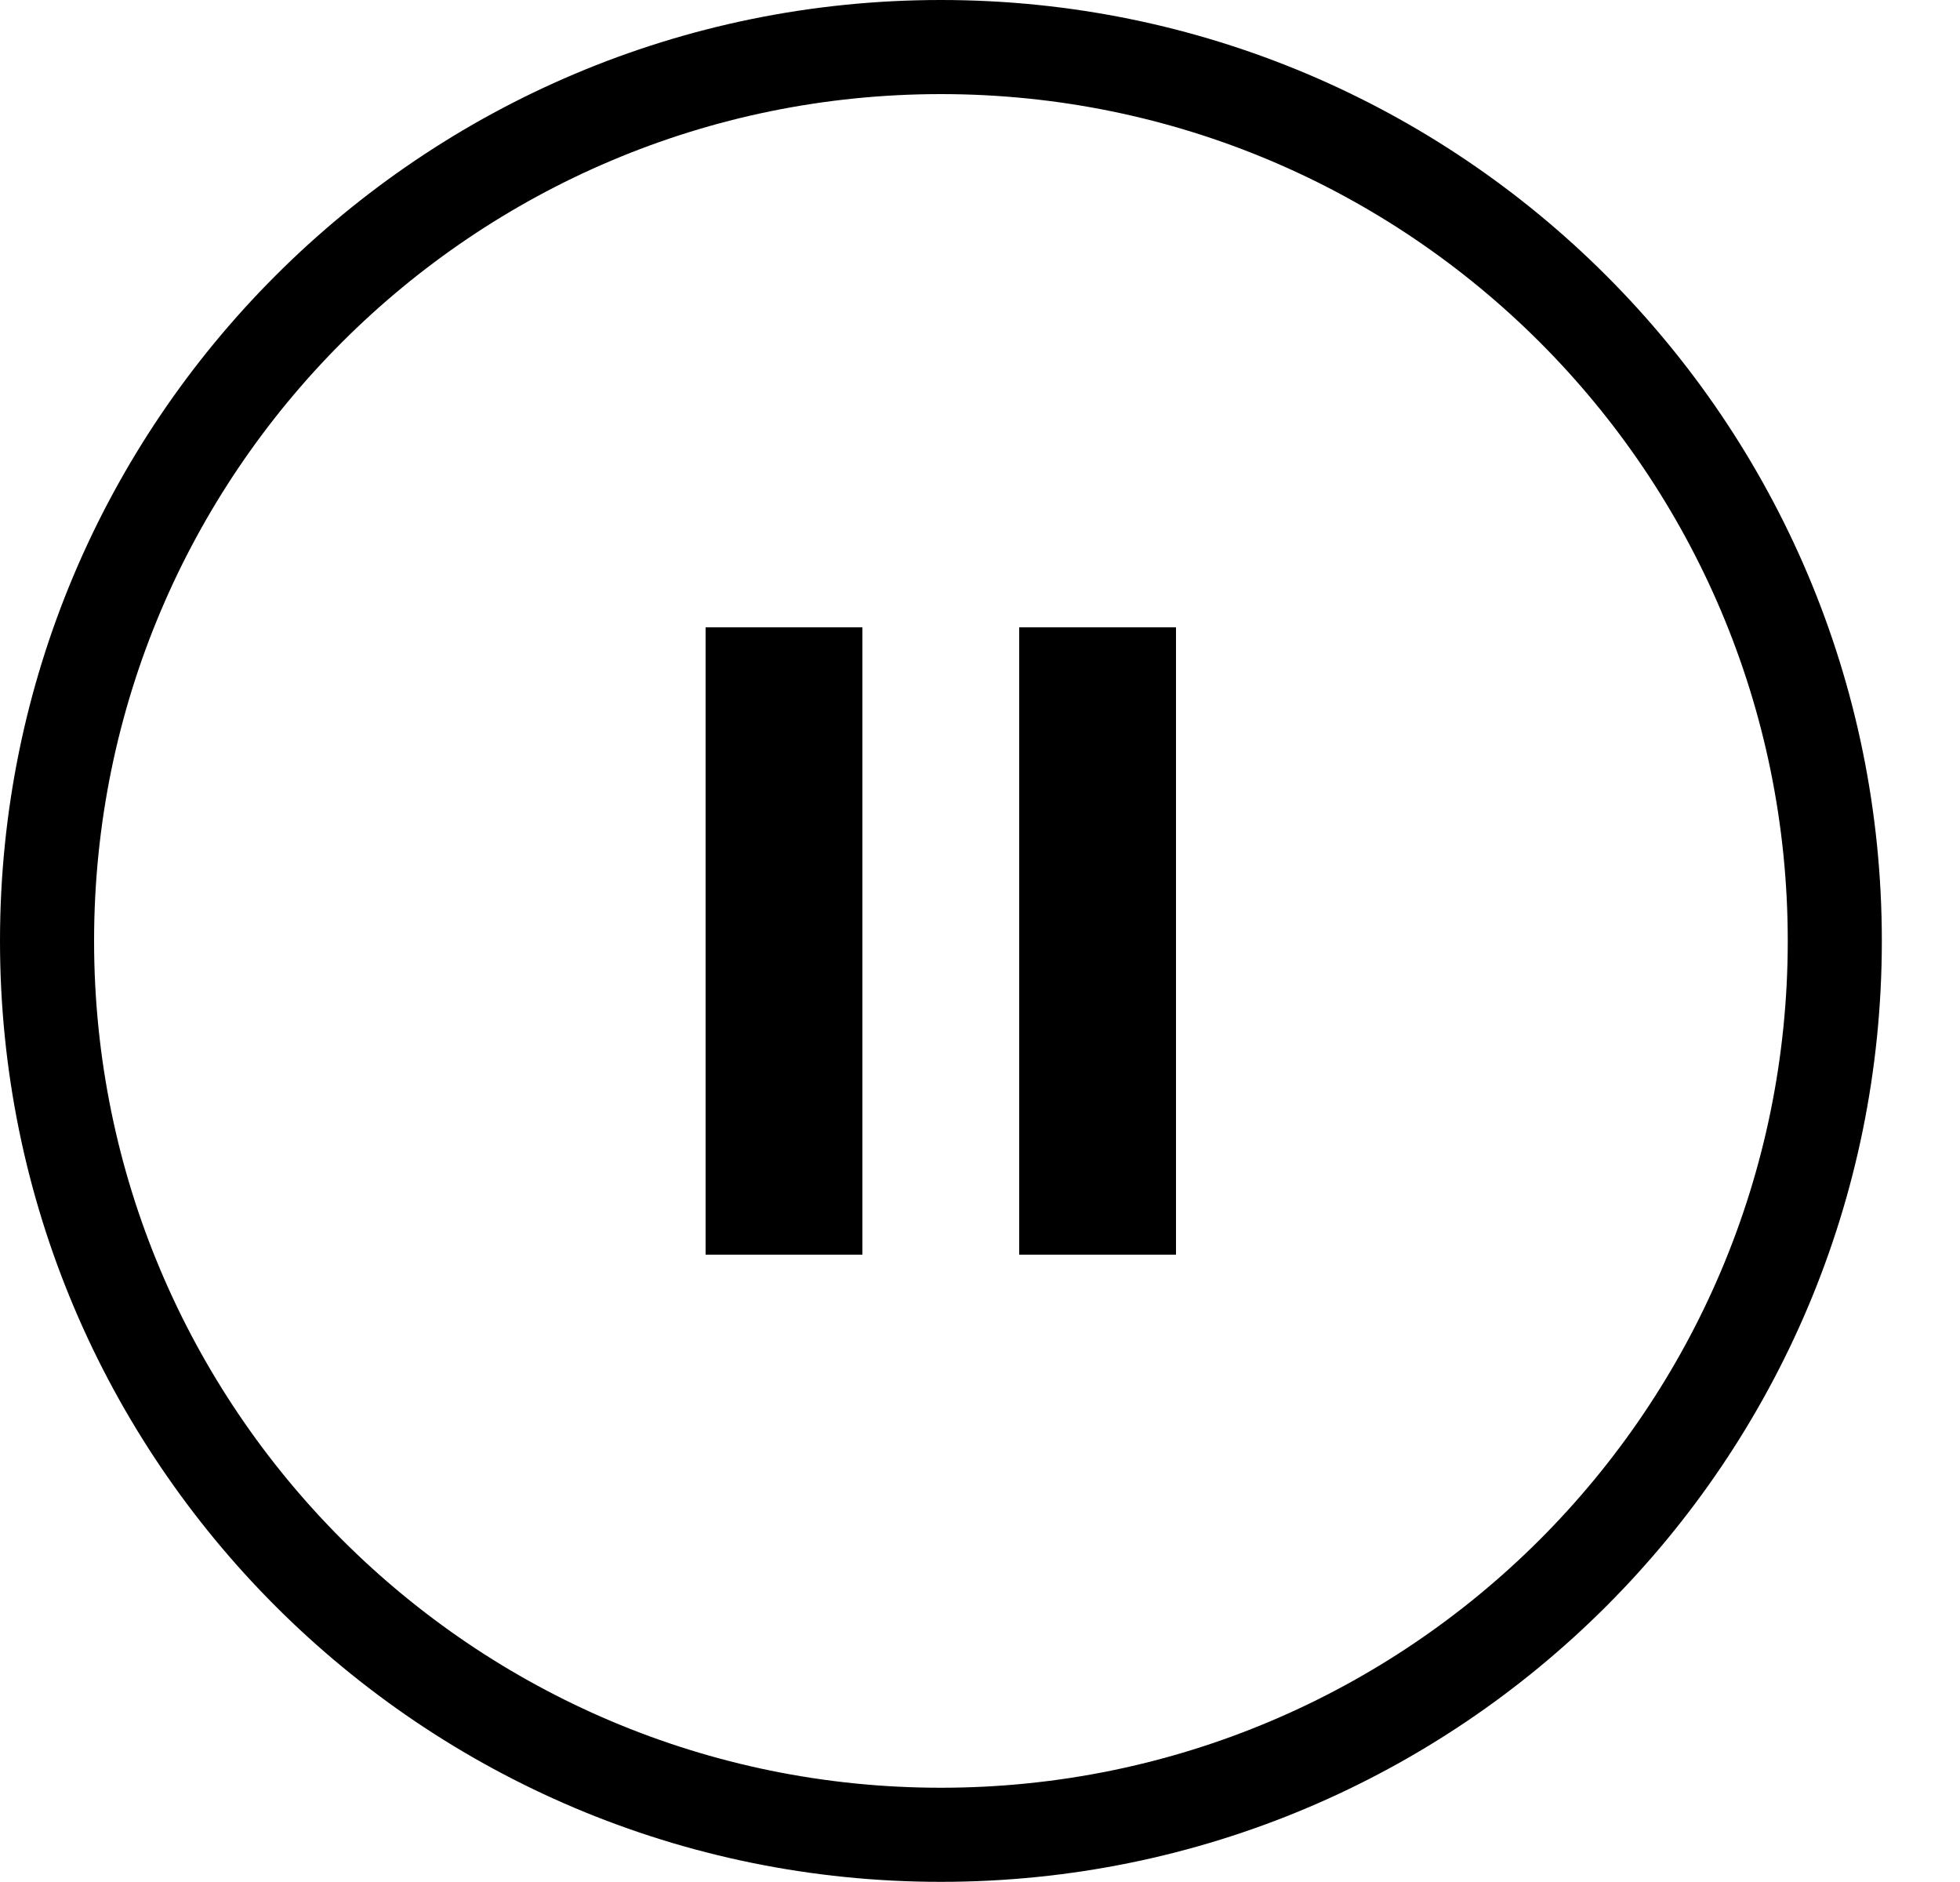
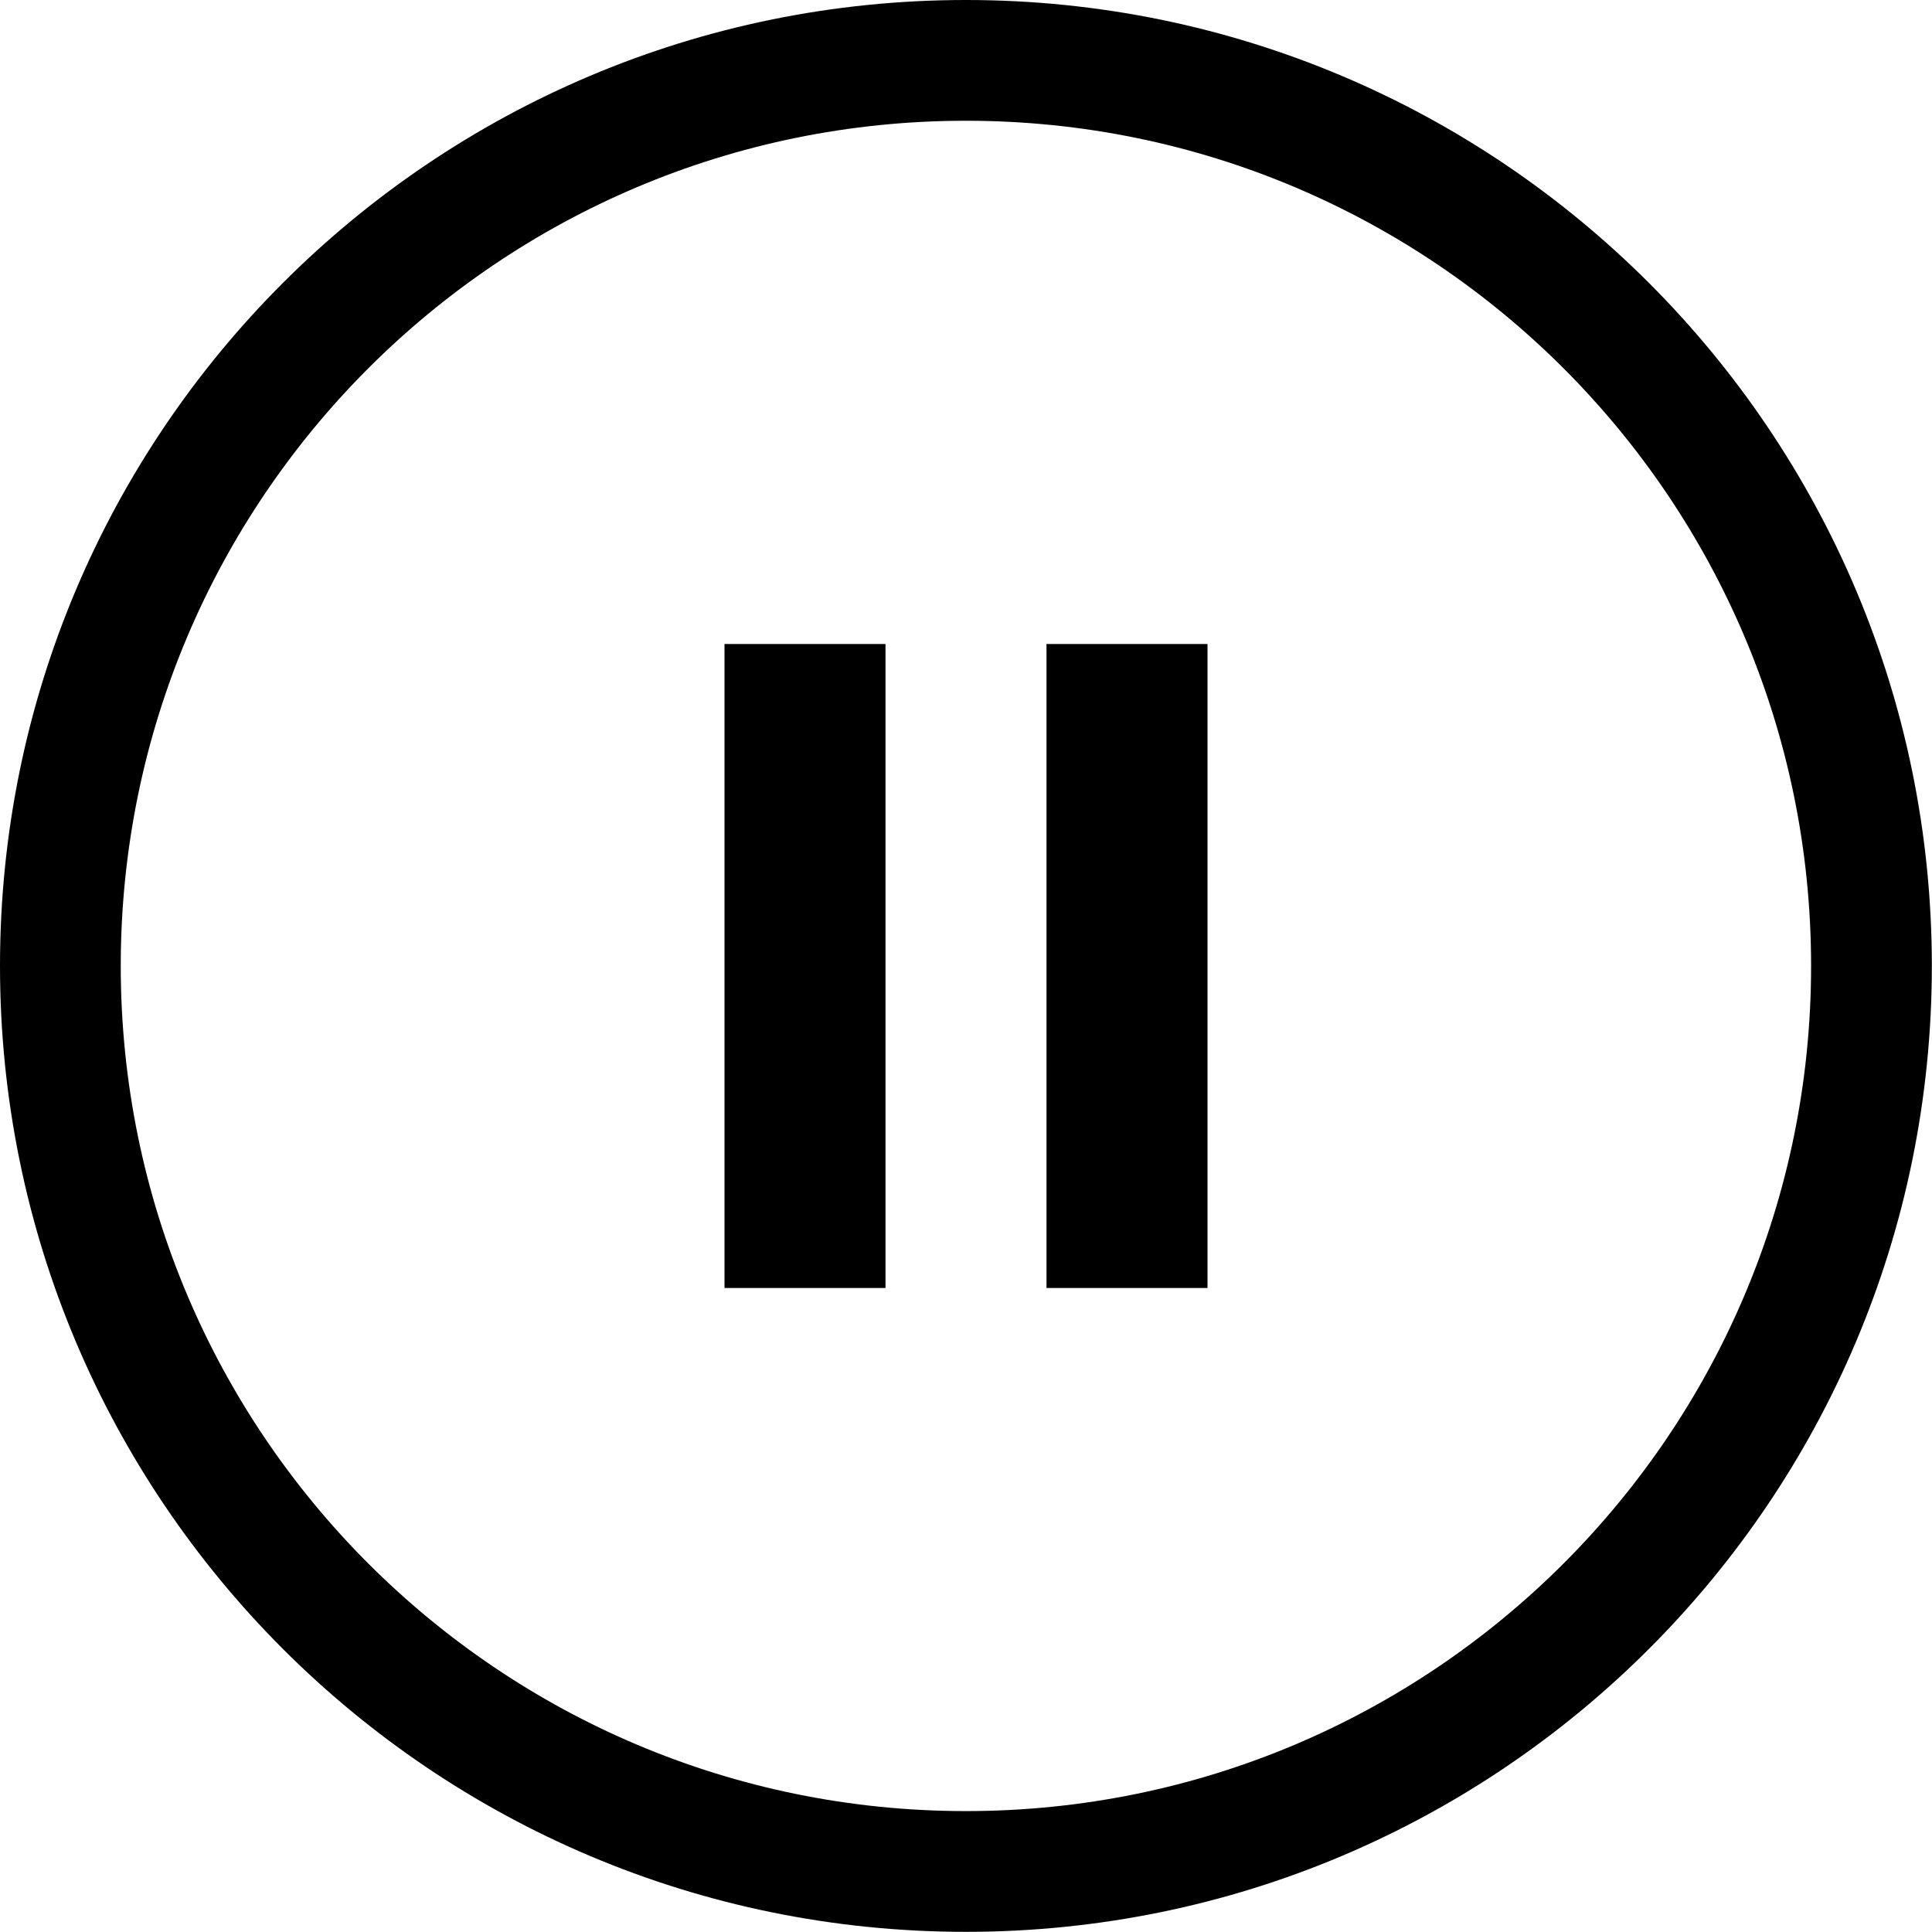
- <svg xmlns="http://www.w3.org/2000/svg" width="25" height="24" viewBox="0 0 25 24" fill="none">
-   <path fill-rule="evenodd" clip-rule="evenodd" d="M12.001 1.2C6.036 1.2 1.2 6.035 1.2 11.999C1.2 17.963 6.036 22.798 12.001 22.798C17.967 22.798 22.803 17.963 22.803 11.999C22.803 6.035 17.967 1.2 12.001 1.2ZM0 11.999C0 5.372 5.373 0 12.001 0C18.63 0 24.003 5.372 24.003 11.999C24.003 18.626 18.63 23.998 12.001 23.998C5.373 23.998 0 18.626 0 11.999ZM9 8H11V16H9V8ZM15 8H13V16H15V8Z" fill="black" />
+ <svg xmlns="http://www.w3.org/2000/svg" width="24" height="24" viewBox="0 0 24 24" fill="none">
+   <path fill-rule="evenodd" clip-rule="evenodd" d="M11.999 1.5C6.201 1.5 1.5 6.201 1.5 11.999C1.5 17.797 6.201 22.498 11.999 22.498C17.797 22.498 22.498 17.797 22.498 11.999C22.498 6.201 17.797 1.5 11.999 1.5ZM0 11.999C0 5.372 5.372 0 11.999 0C18.626 0 23.998 5.372 23.998 11.999C23.998 18.626 18.626 23.998 11.999 23.998C5.372 23.998 0 18.626 0 11.999ZM9 8H11V16H9V8ZM15 8H13V16H15V8Z" fill="black" />
</svg>
